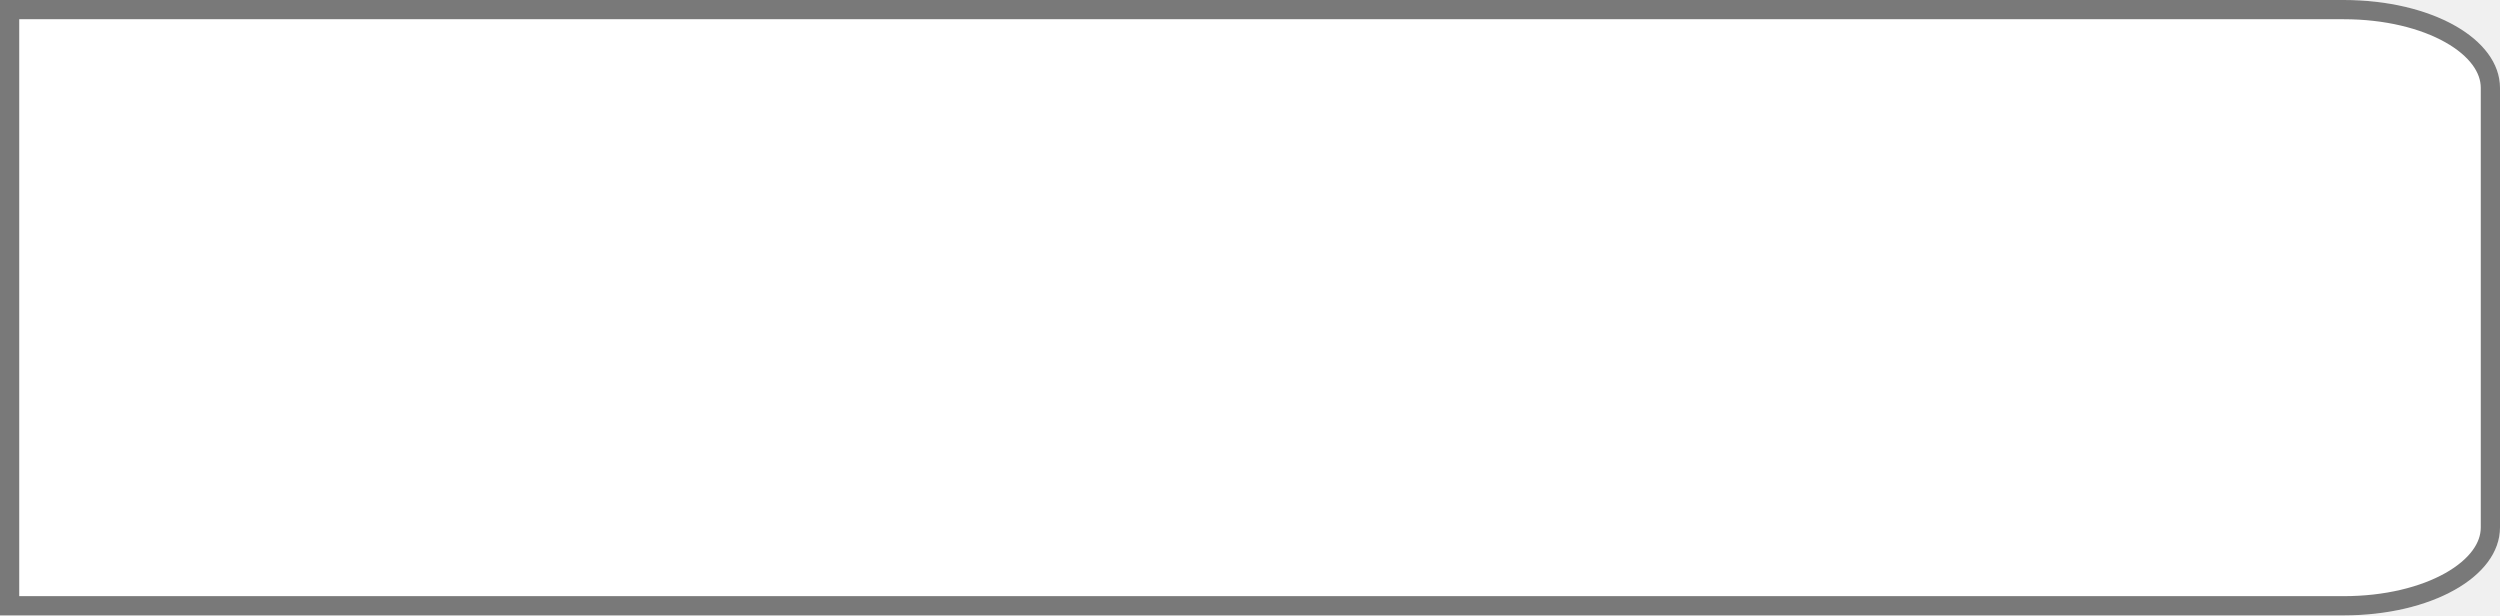
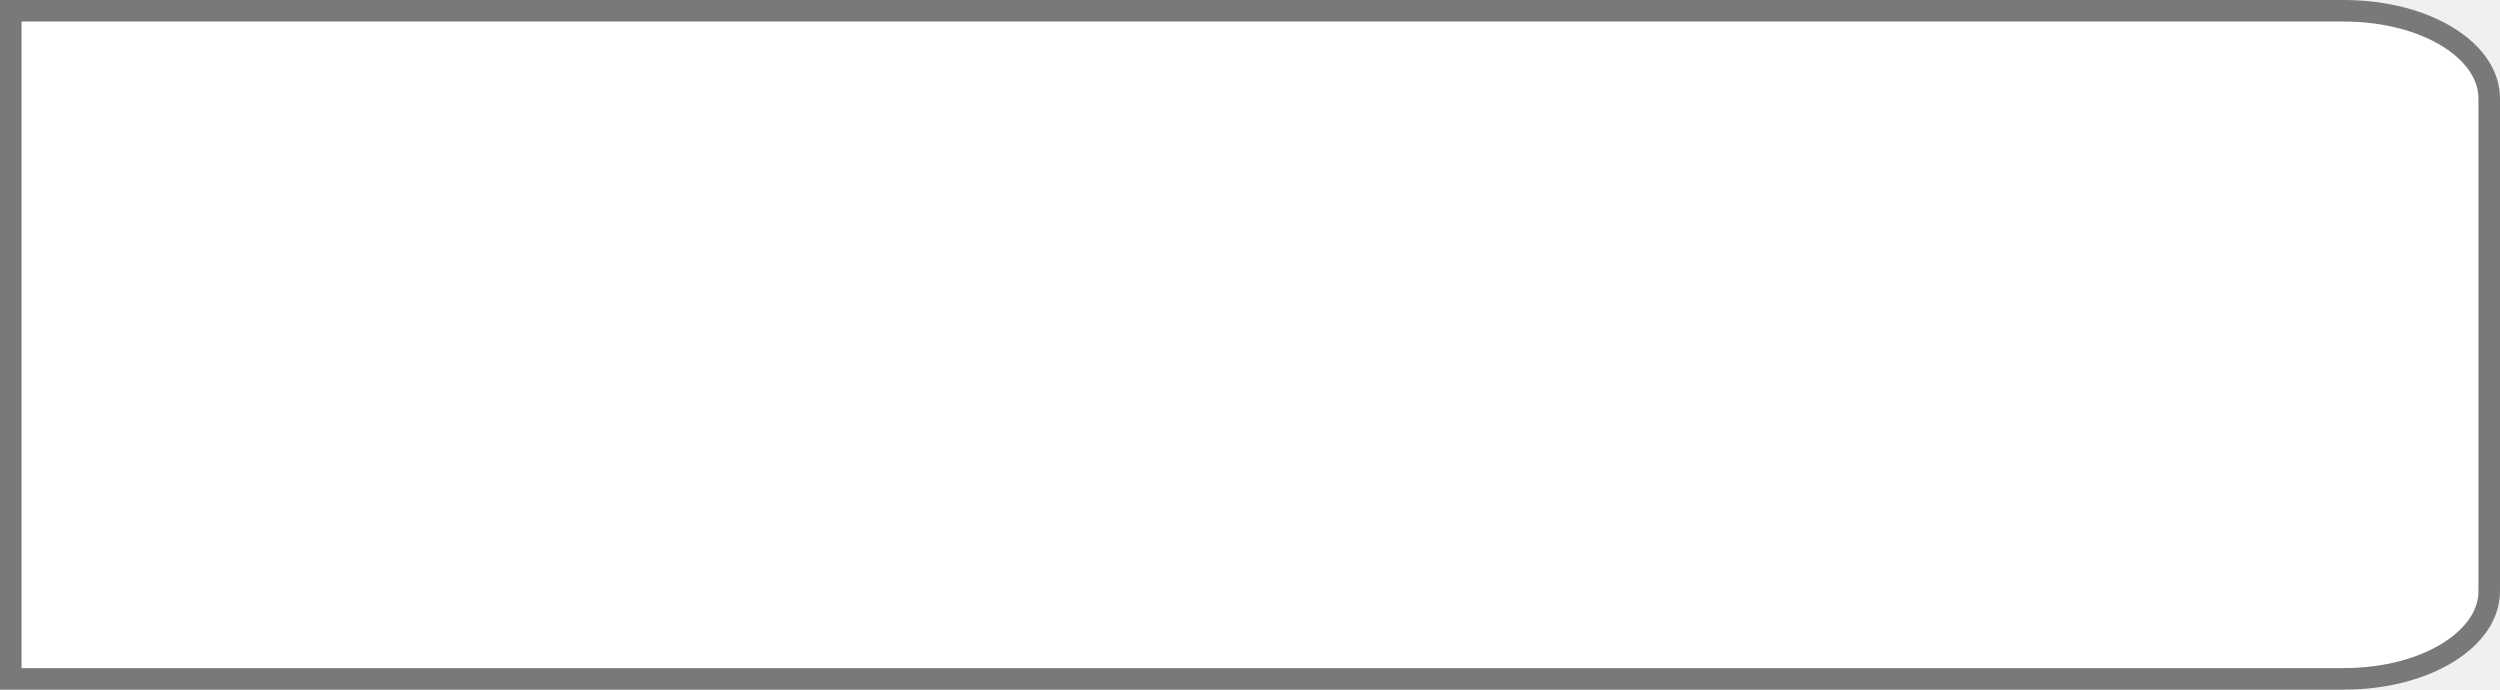
- <svg xmlns="http://www.w3.org/2000/svg" version="1.1" width="130px" height="32px">
+ <svg xmlns="http://www.w3.org/2000/svg" version="1.1" width="116px" height="32px">
  <defs>
-     <mask fill="white" id="clip85">
-       <path d="M 130 27.429  L 130 4.571  C 130 2.011  126.425 0  121.875 0  L 0 0  L 0 32  L 121.875 32  C 126.425 32  130 29.989  130 27.429  Z " fill-rule="evenodd" />
+     <mask fill="white" id="clip123">
+       <path d="M 116 27.429  L 116 4.571  C 116 2.011  112.81 0  108.75 0  L 0 0  L 0 32  L 108.75 32  C 112.81 32  116 29.989  116 27.429  Z " fill-rule="evenodd" />
    </mask>
  </defs>
-   <g transform="matrix(1 0 0 1 -652 -111 )">
-     <path d="M 130 27.429  L 130 4.571  C 130 2.011  126.425 0  121.875 0  L 0 0  L 0 32  L 121.875 32  C 126.425 32  130 29.989  130 27.429  Z " fill-rule="nonzero" fill="#ffffff" stroke="none" transform="matrix(1 0 0 1 652 111 )" />
-     <path d="M 130 27.429  L 130 4.571  C 130 2.011  126.425 0  121.875 0  L 0 0  L 0 32  L 121.875 32  C 126.425 32  130 29.989  130 27.429  Z " stroke-width="2" stroke="#797979" fill="none" transform="matrix(1 0 0 1 652 111 )" mask="url(#clip85)" />
+   <g transform="matrix(1 0 0 1 -779 -111 )">
+     <path d="M 116 27.429  L 116 4.571  C 116 2.011  112.81 0  108.75 0  L 0 0  L 0 32  L 108.75 32  C 112.81 32  116 29.989  116 27.429  Z " fill-rule="nonzero" fill="#ffffff" stroke="none" transform="matrix(1 0 0 1 779 111 )" />
+     <path d="M 116 27.429  L 116 4.571  C 116 2.011  112.81 0  108.75 0  L 0 0  L 0 32  L 108.75 32  C 112.81 32  116 29.989  116 27.429  Z " stroke-width="2" stroke="#797979" fill="none" transform="matrix(1 0 0 1 779 111 )" mask="url(#clip123)" />
  </g>
</svg>
